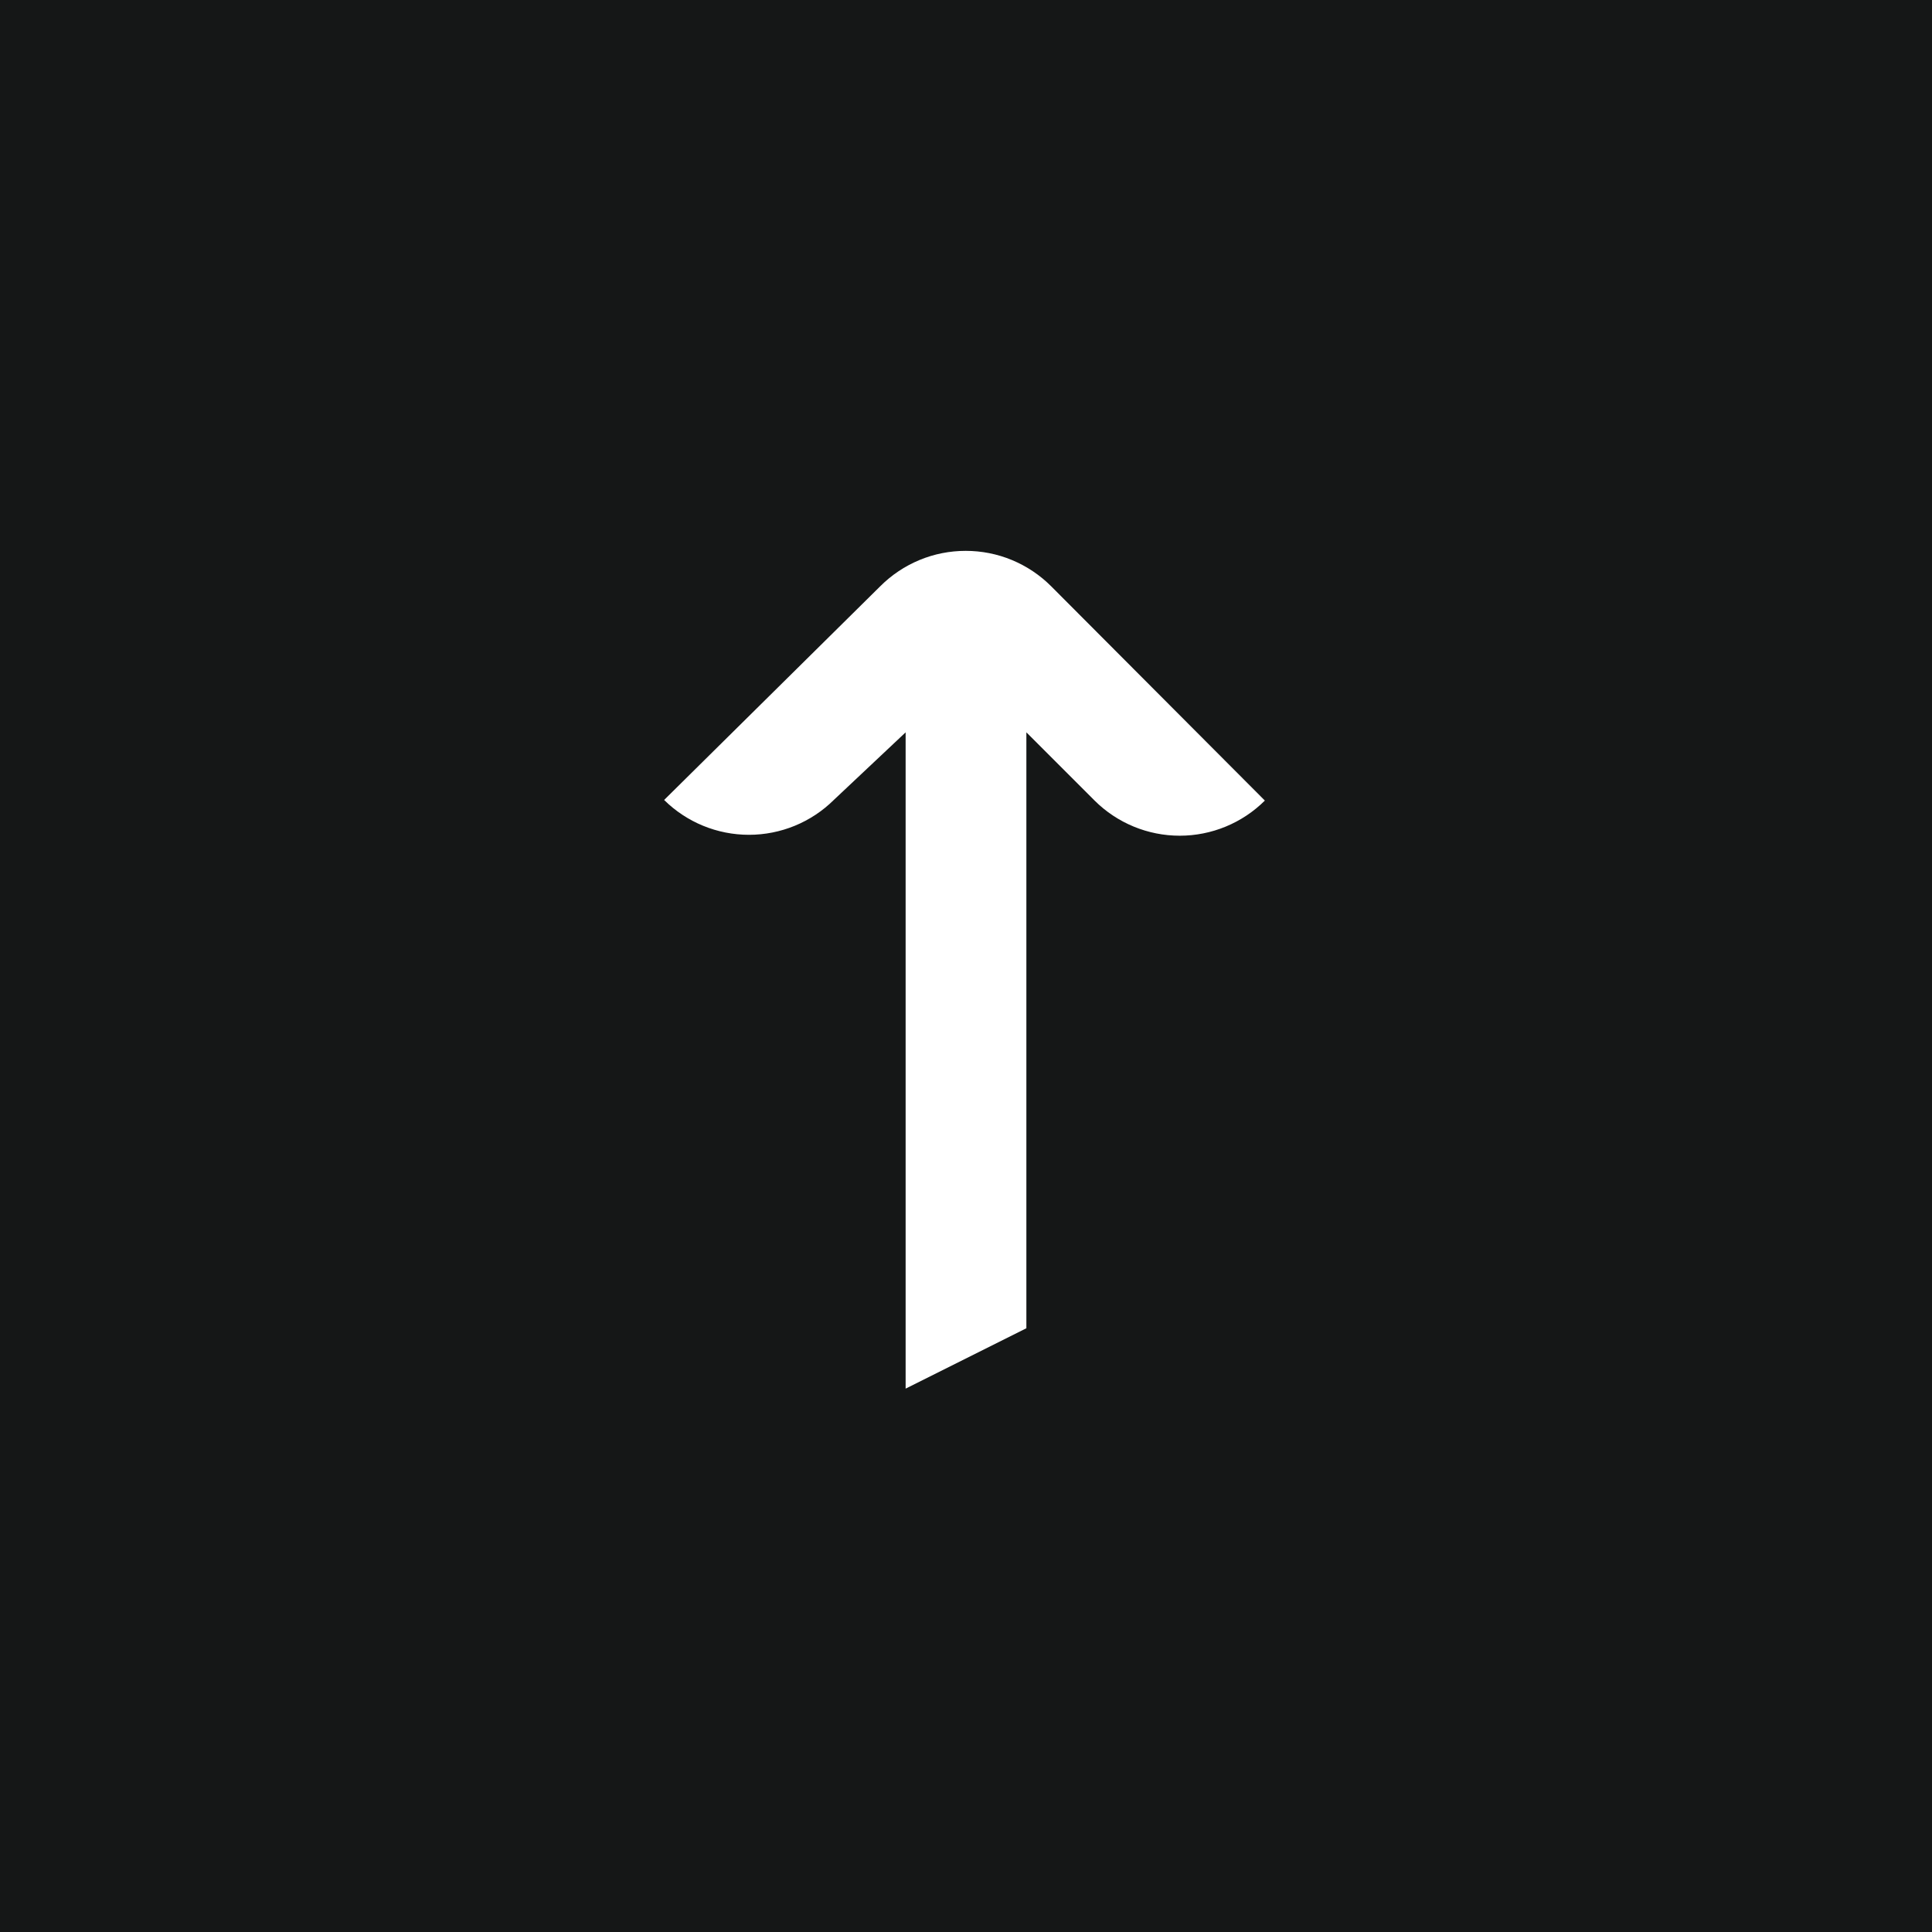
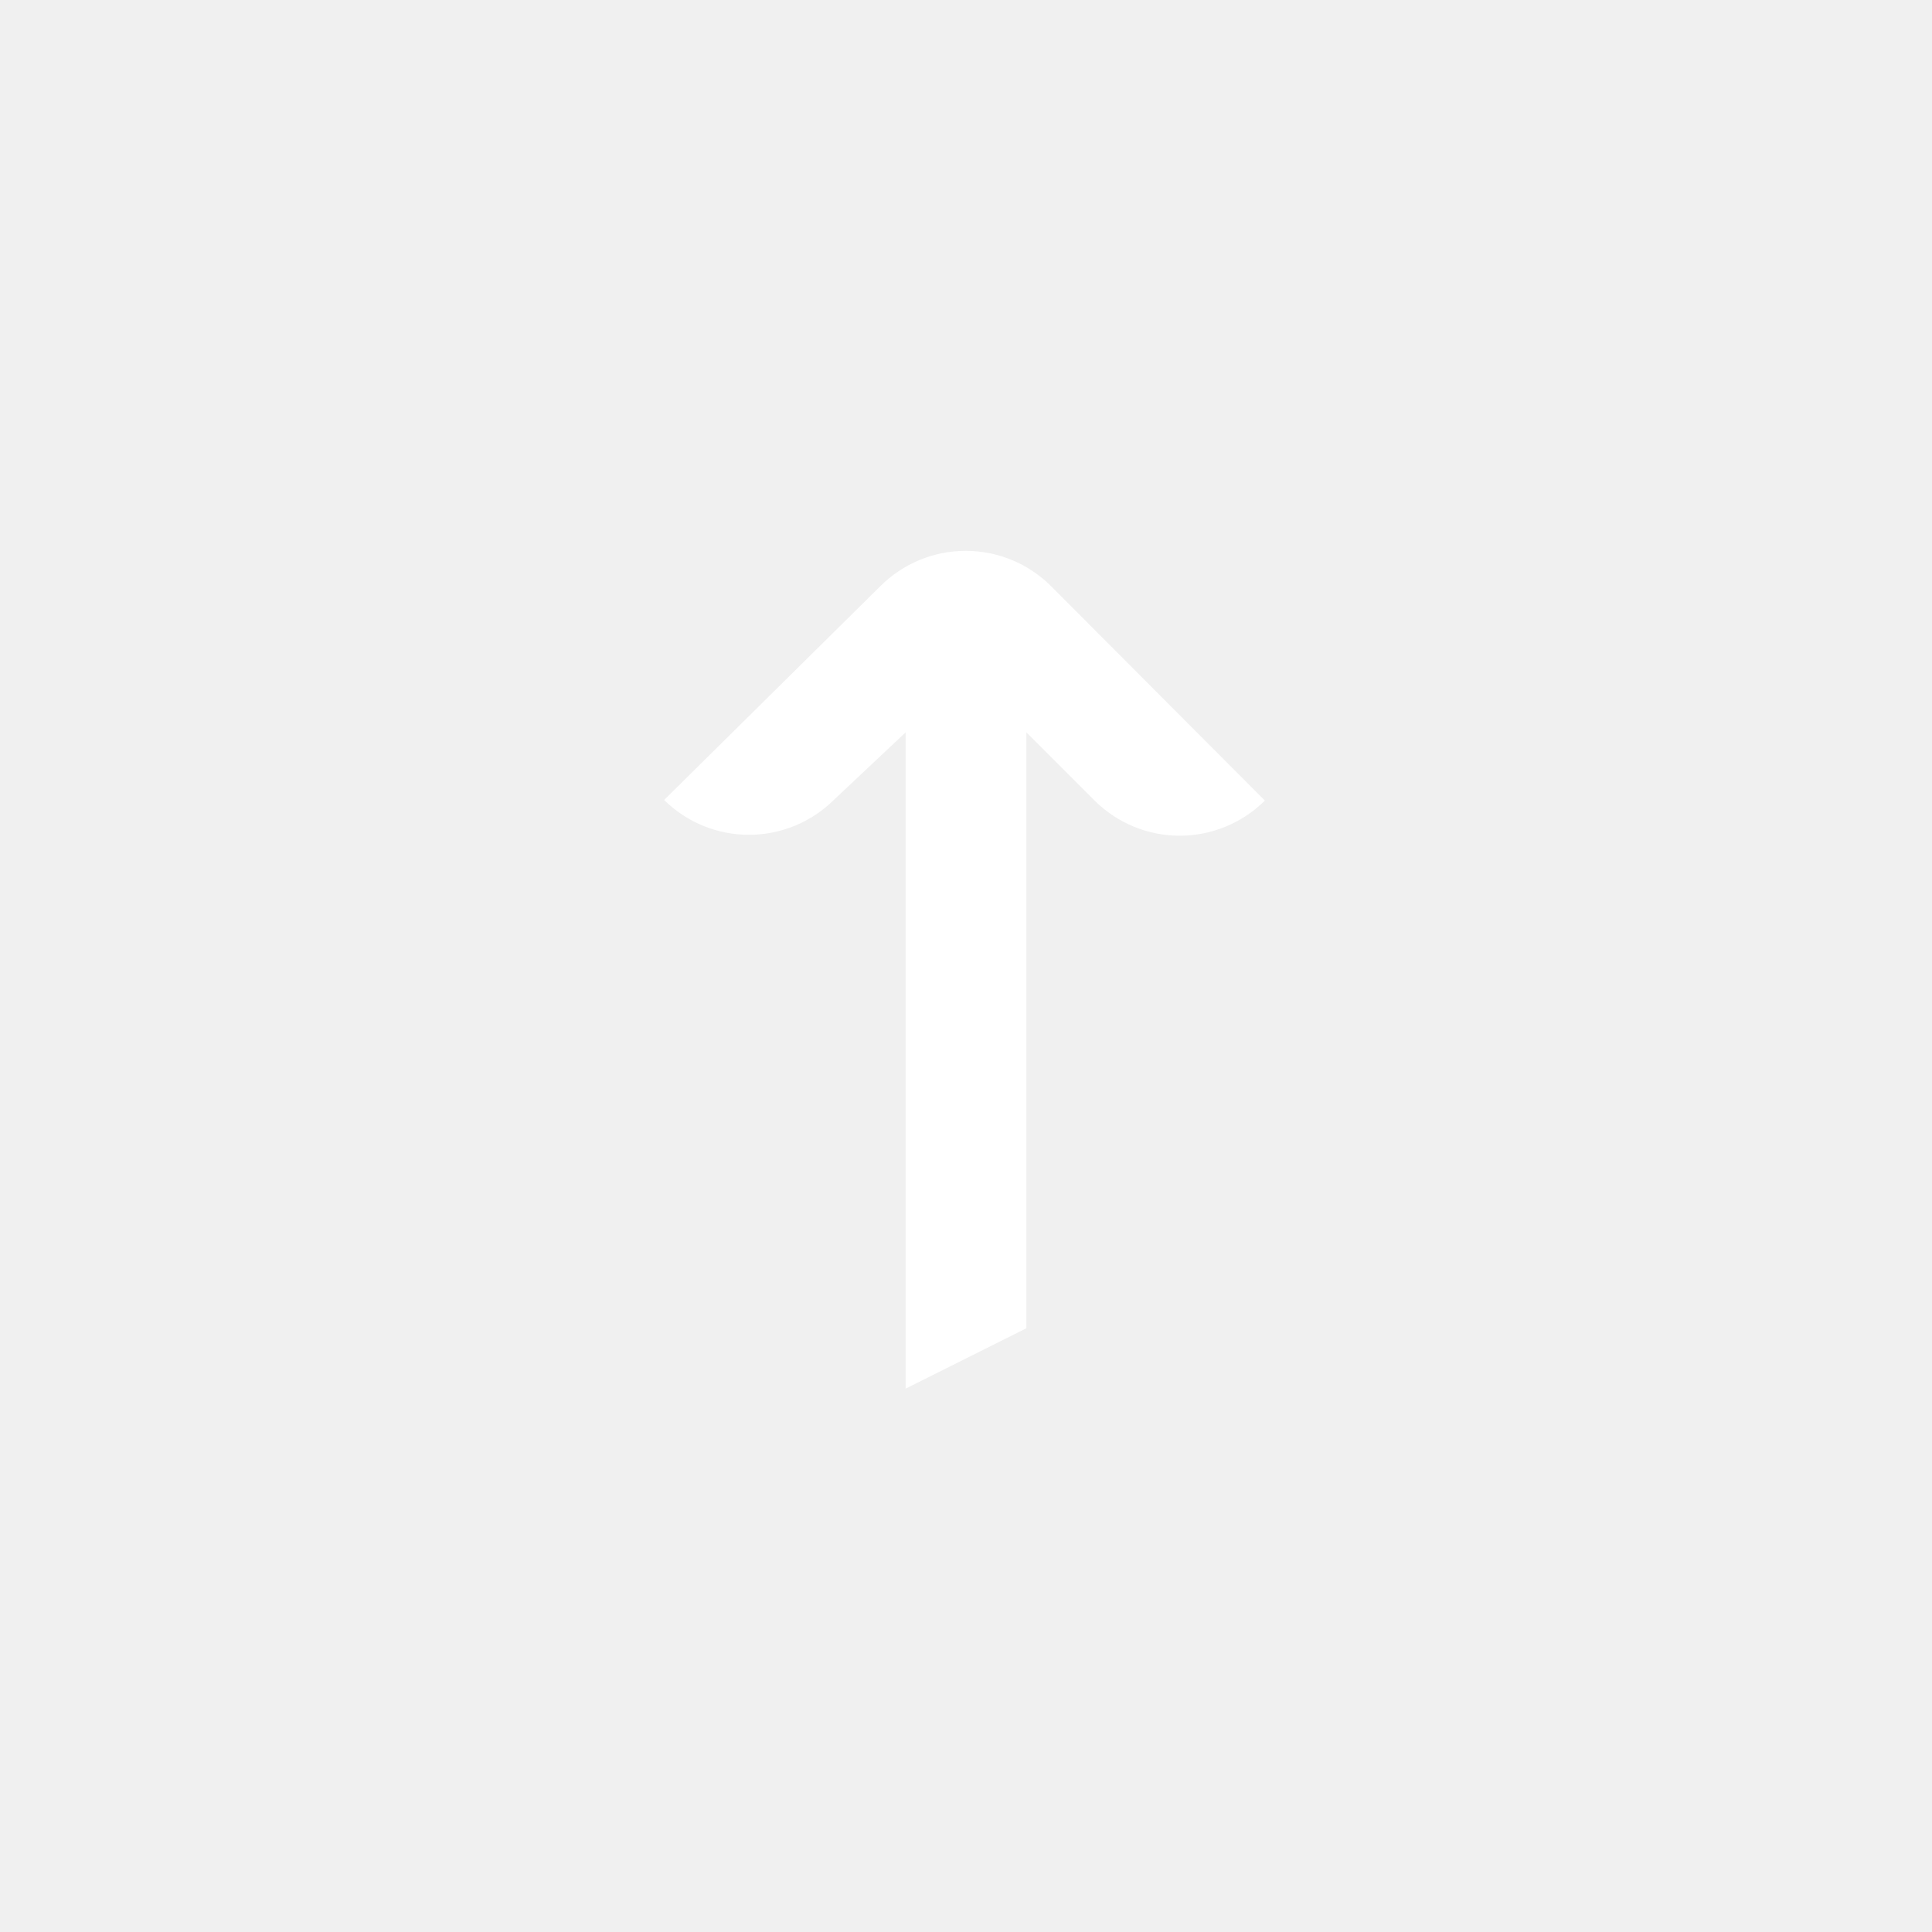
<svg xmlns="http://www.w3.org/2000/svg" width="32" height="32" viewBox="0 0 32 32" fill="none">
-   <rect width="32" height="32" fill="#151717" />
+   <rect width="32" height="32" />
  <path d="M17.41 9.71C17.224 9.524 17.004 9.377 16.761 9.276C16.518 9.175 16.258 9.124 15.995 9.124C15.732 9.124 15.472 9.175 15.229 9.276C14.986 9.377 14.766 9.524 14.58 9.71L11 13.25C11.374 13.62 11.879 13.827 12.405 13.827C12.931 13.827 13.436 13.62 13.81 13.25L15 12.13V23L17 22V12.13L18.13 13.26C18.505 13.633 19.012 13.842 19.54 13.842C20.068 13.842 20.575 13.633 20.95 13.26L17.41 9.71Z" fill="white" />
</svg>
